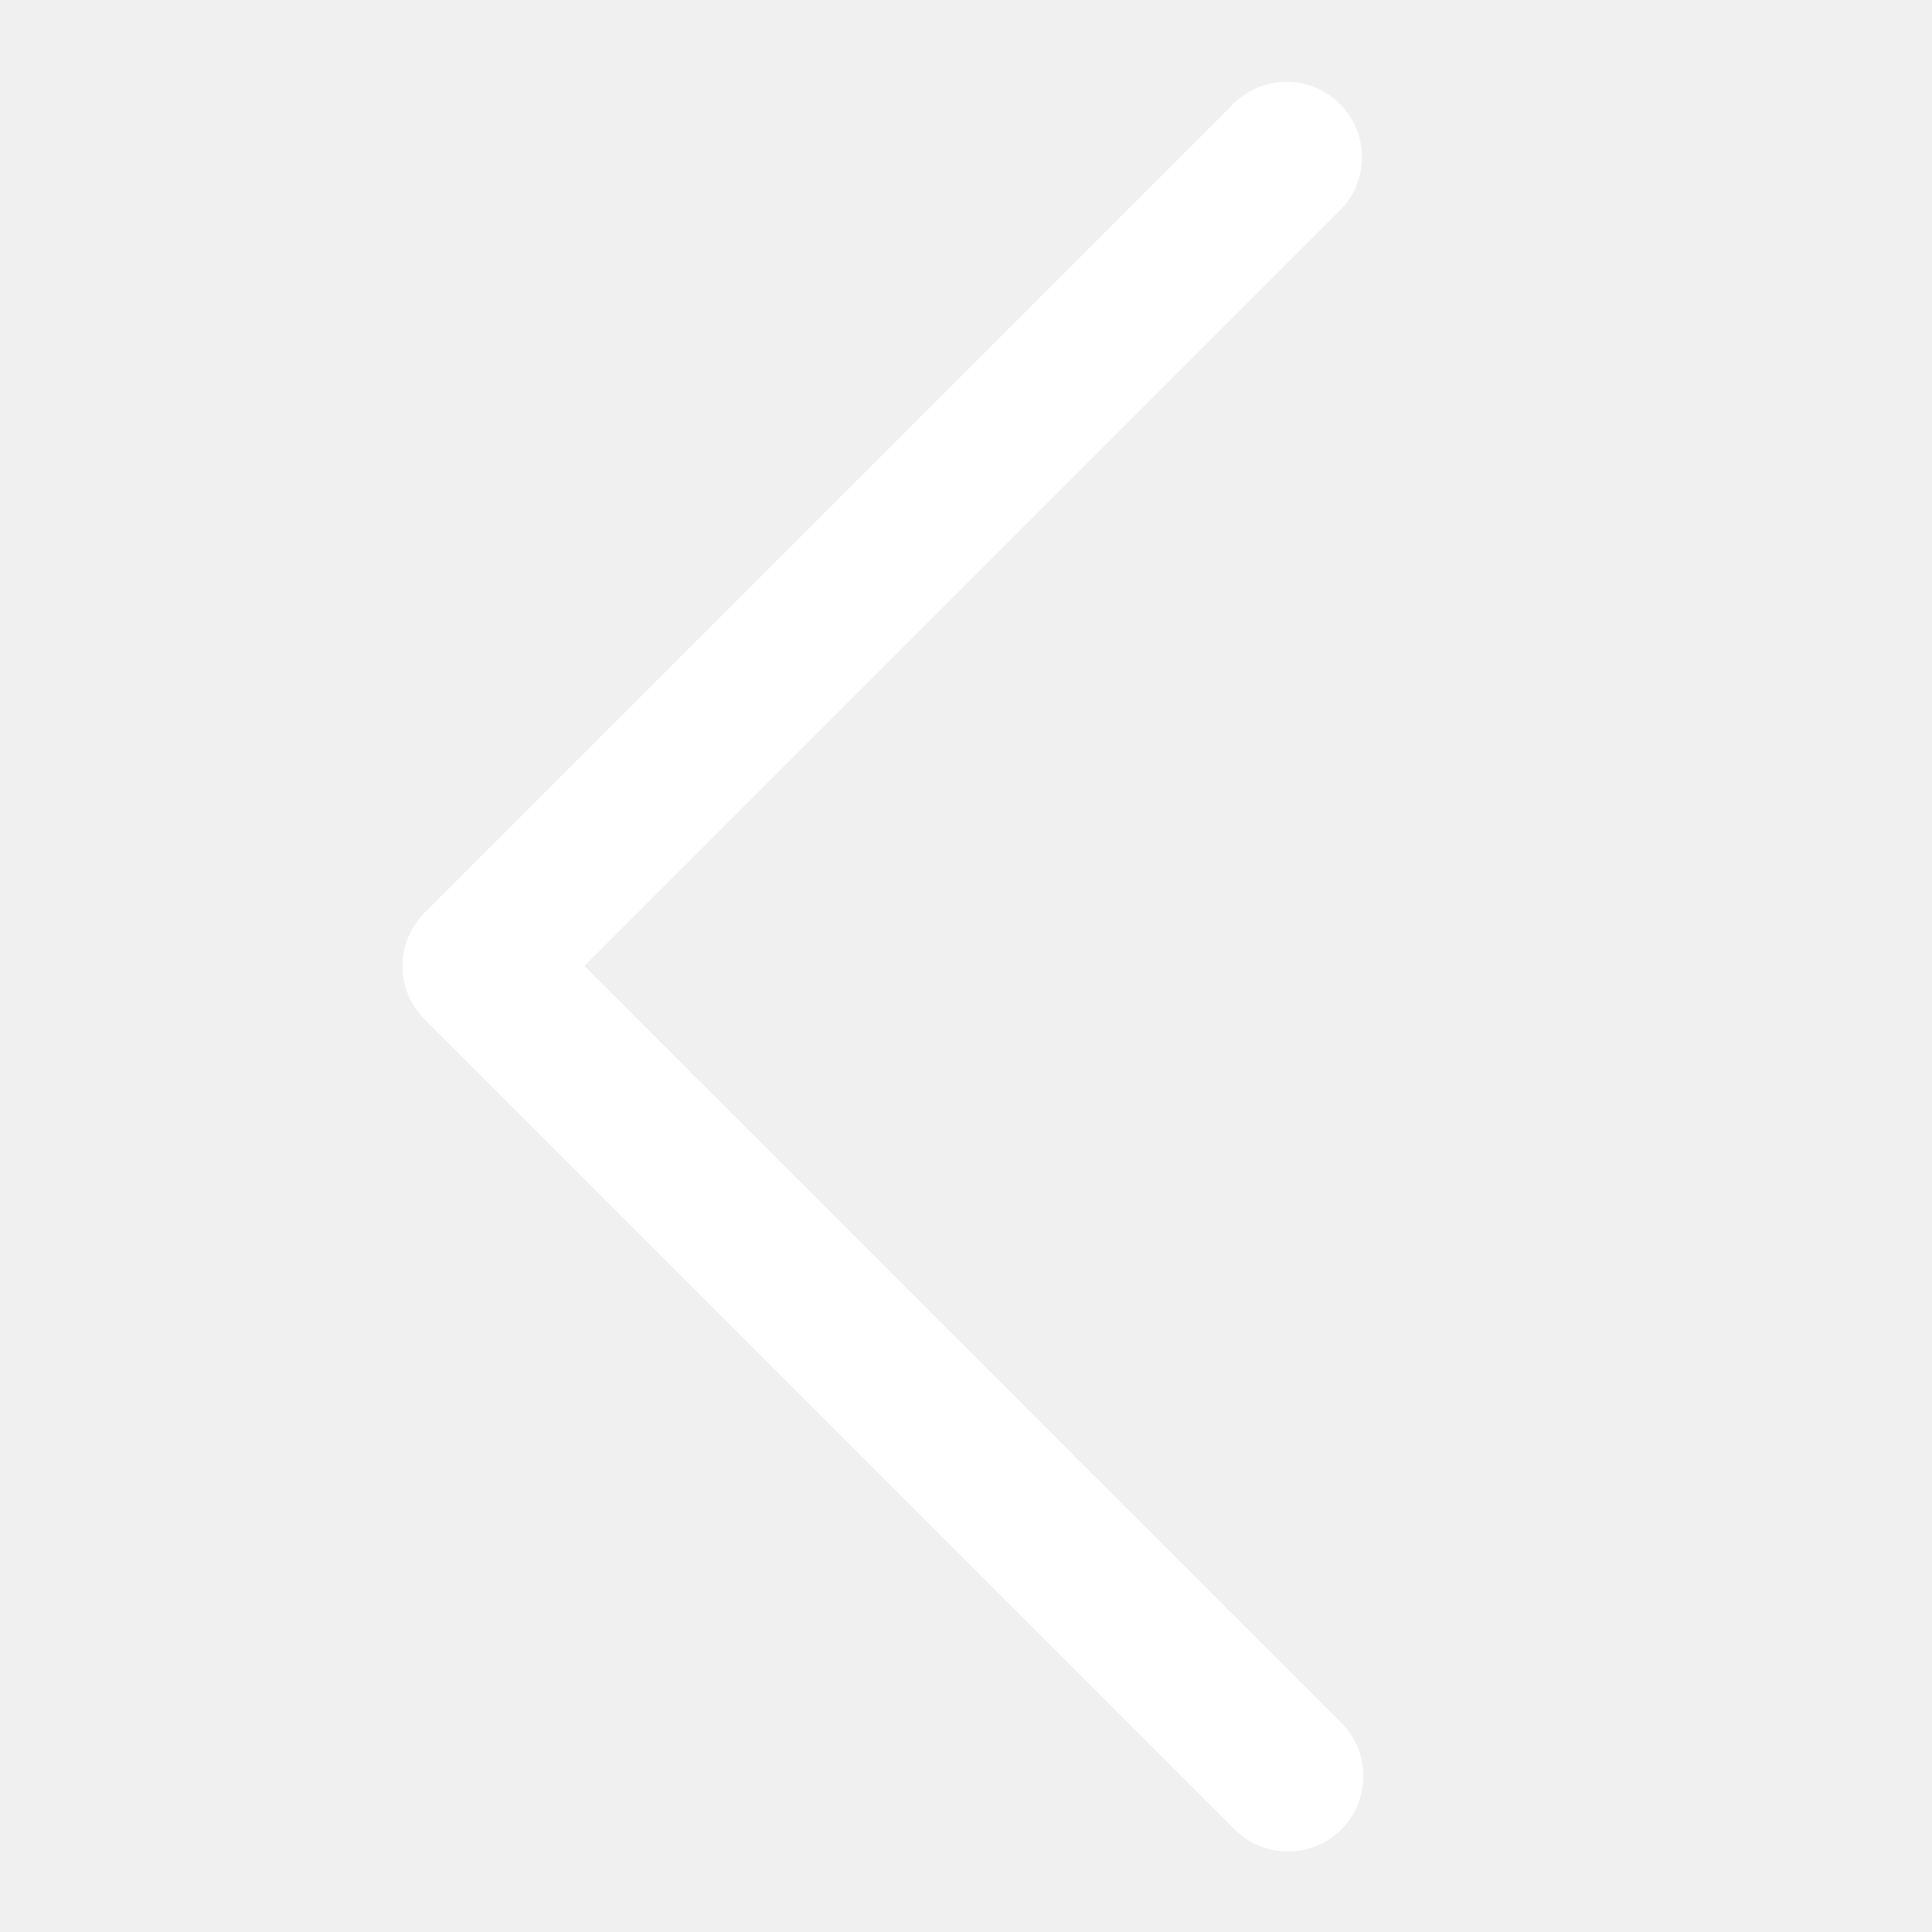
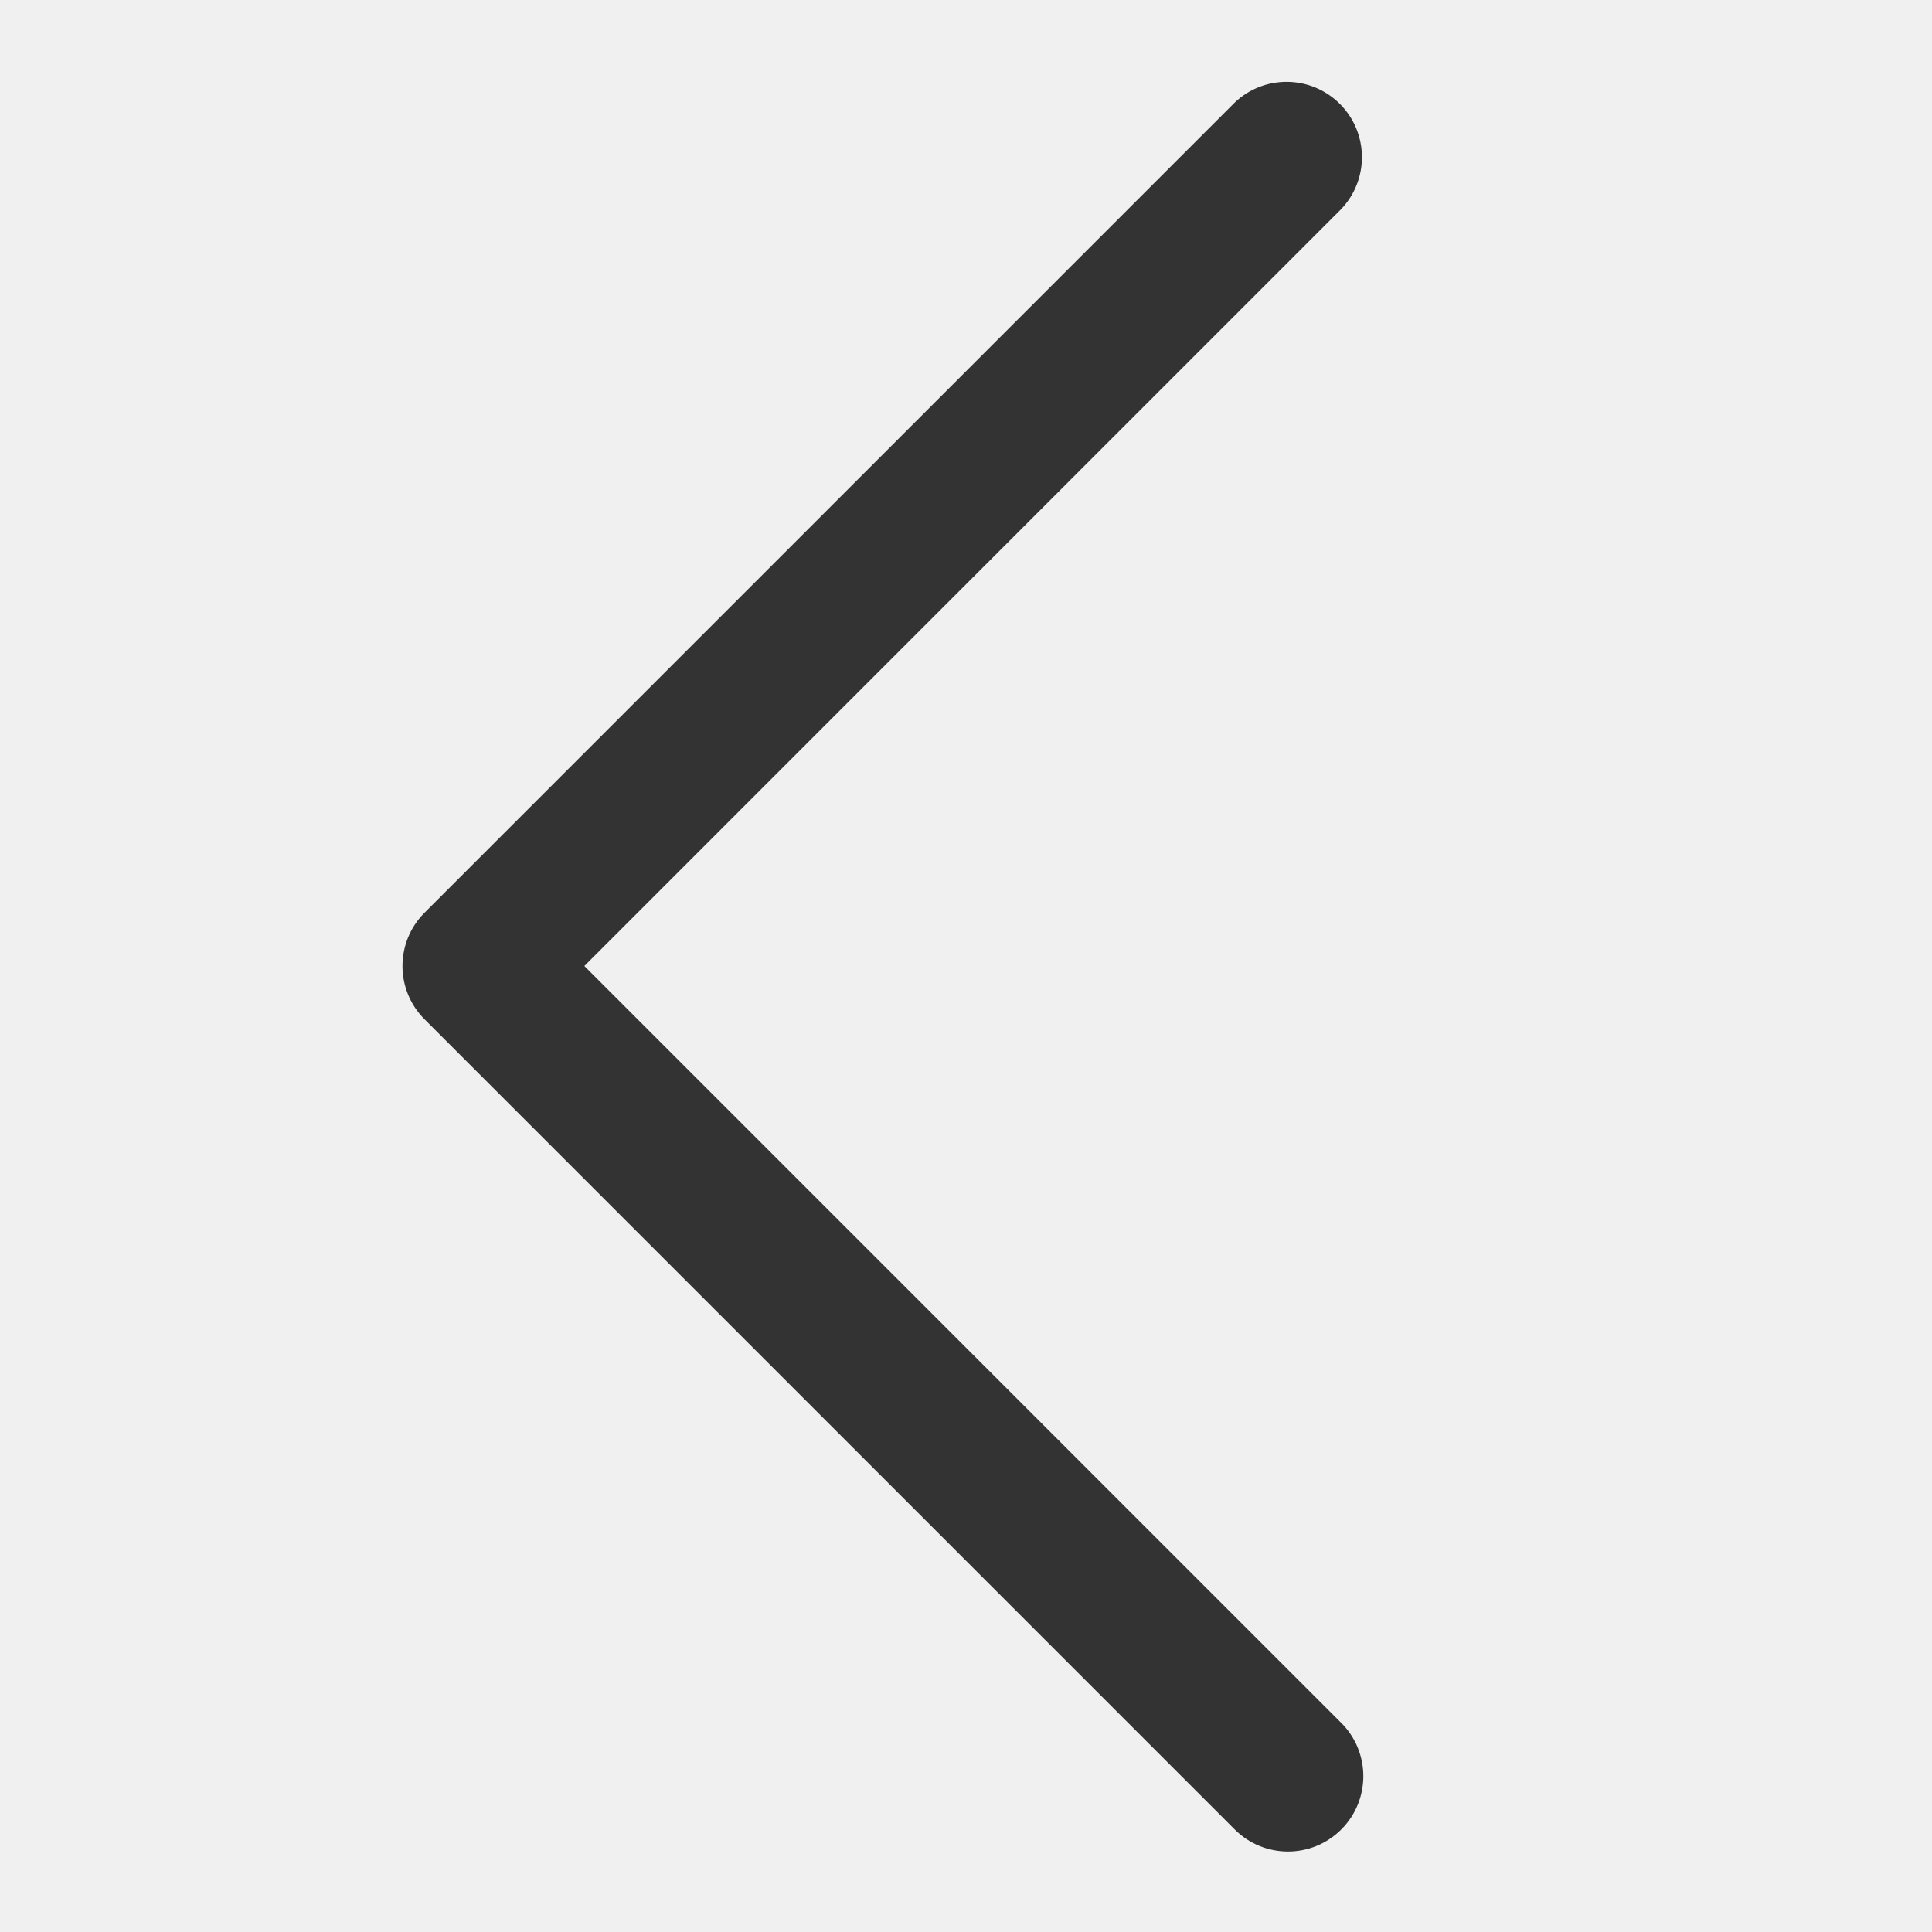
<svg xmlns="http://www.w3.org/2000/svg" class="{{- cn is defined ? cn : '' -}}" width="48" height="48" viewBox="0 0 48 48">
-   <path fill="white" d="M33.323 42.804a1.871 1.871 0 0 1-2.646 2.649l-20.13-20.13a1.872 1.872 0 0 1 0-2.646l20.13-20.13a1.872 1.872 0 0 1 2.646 2.647L14.518 24l18.805 18.805z" />
+   <path fill="#333" d="M33.323 42.804a1.871 1.871 0 0 1-2.646 2.649l-20.13-20.13a1.872 1.872 0 0 1 0-2.646l20.13-20.13a1.872 1.872 0 0 1 2.646 2.647L14.518 24l18.805 18.805z" />
</svg>
